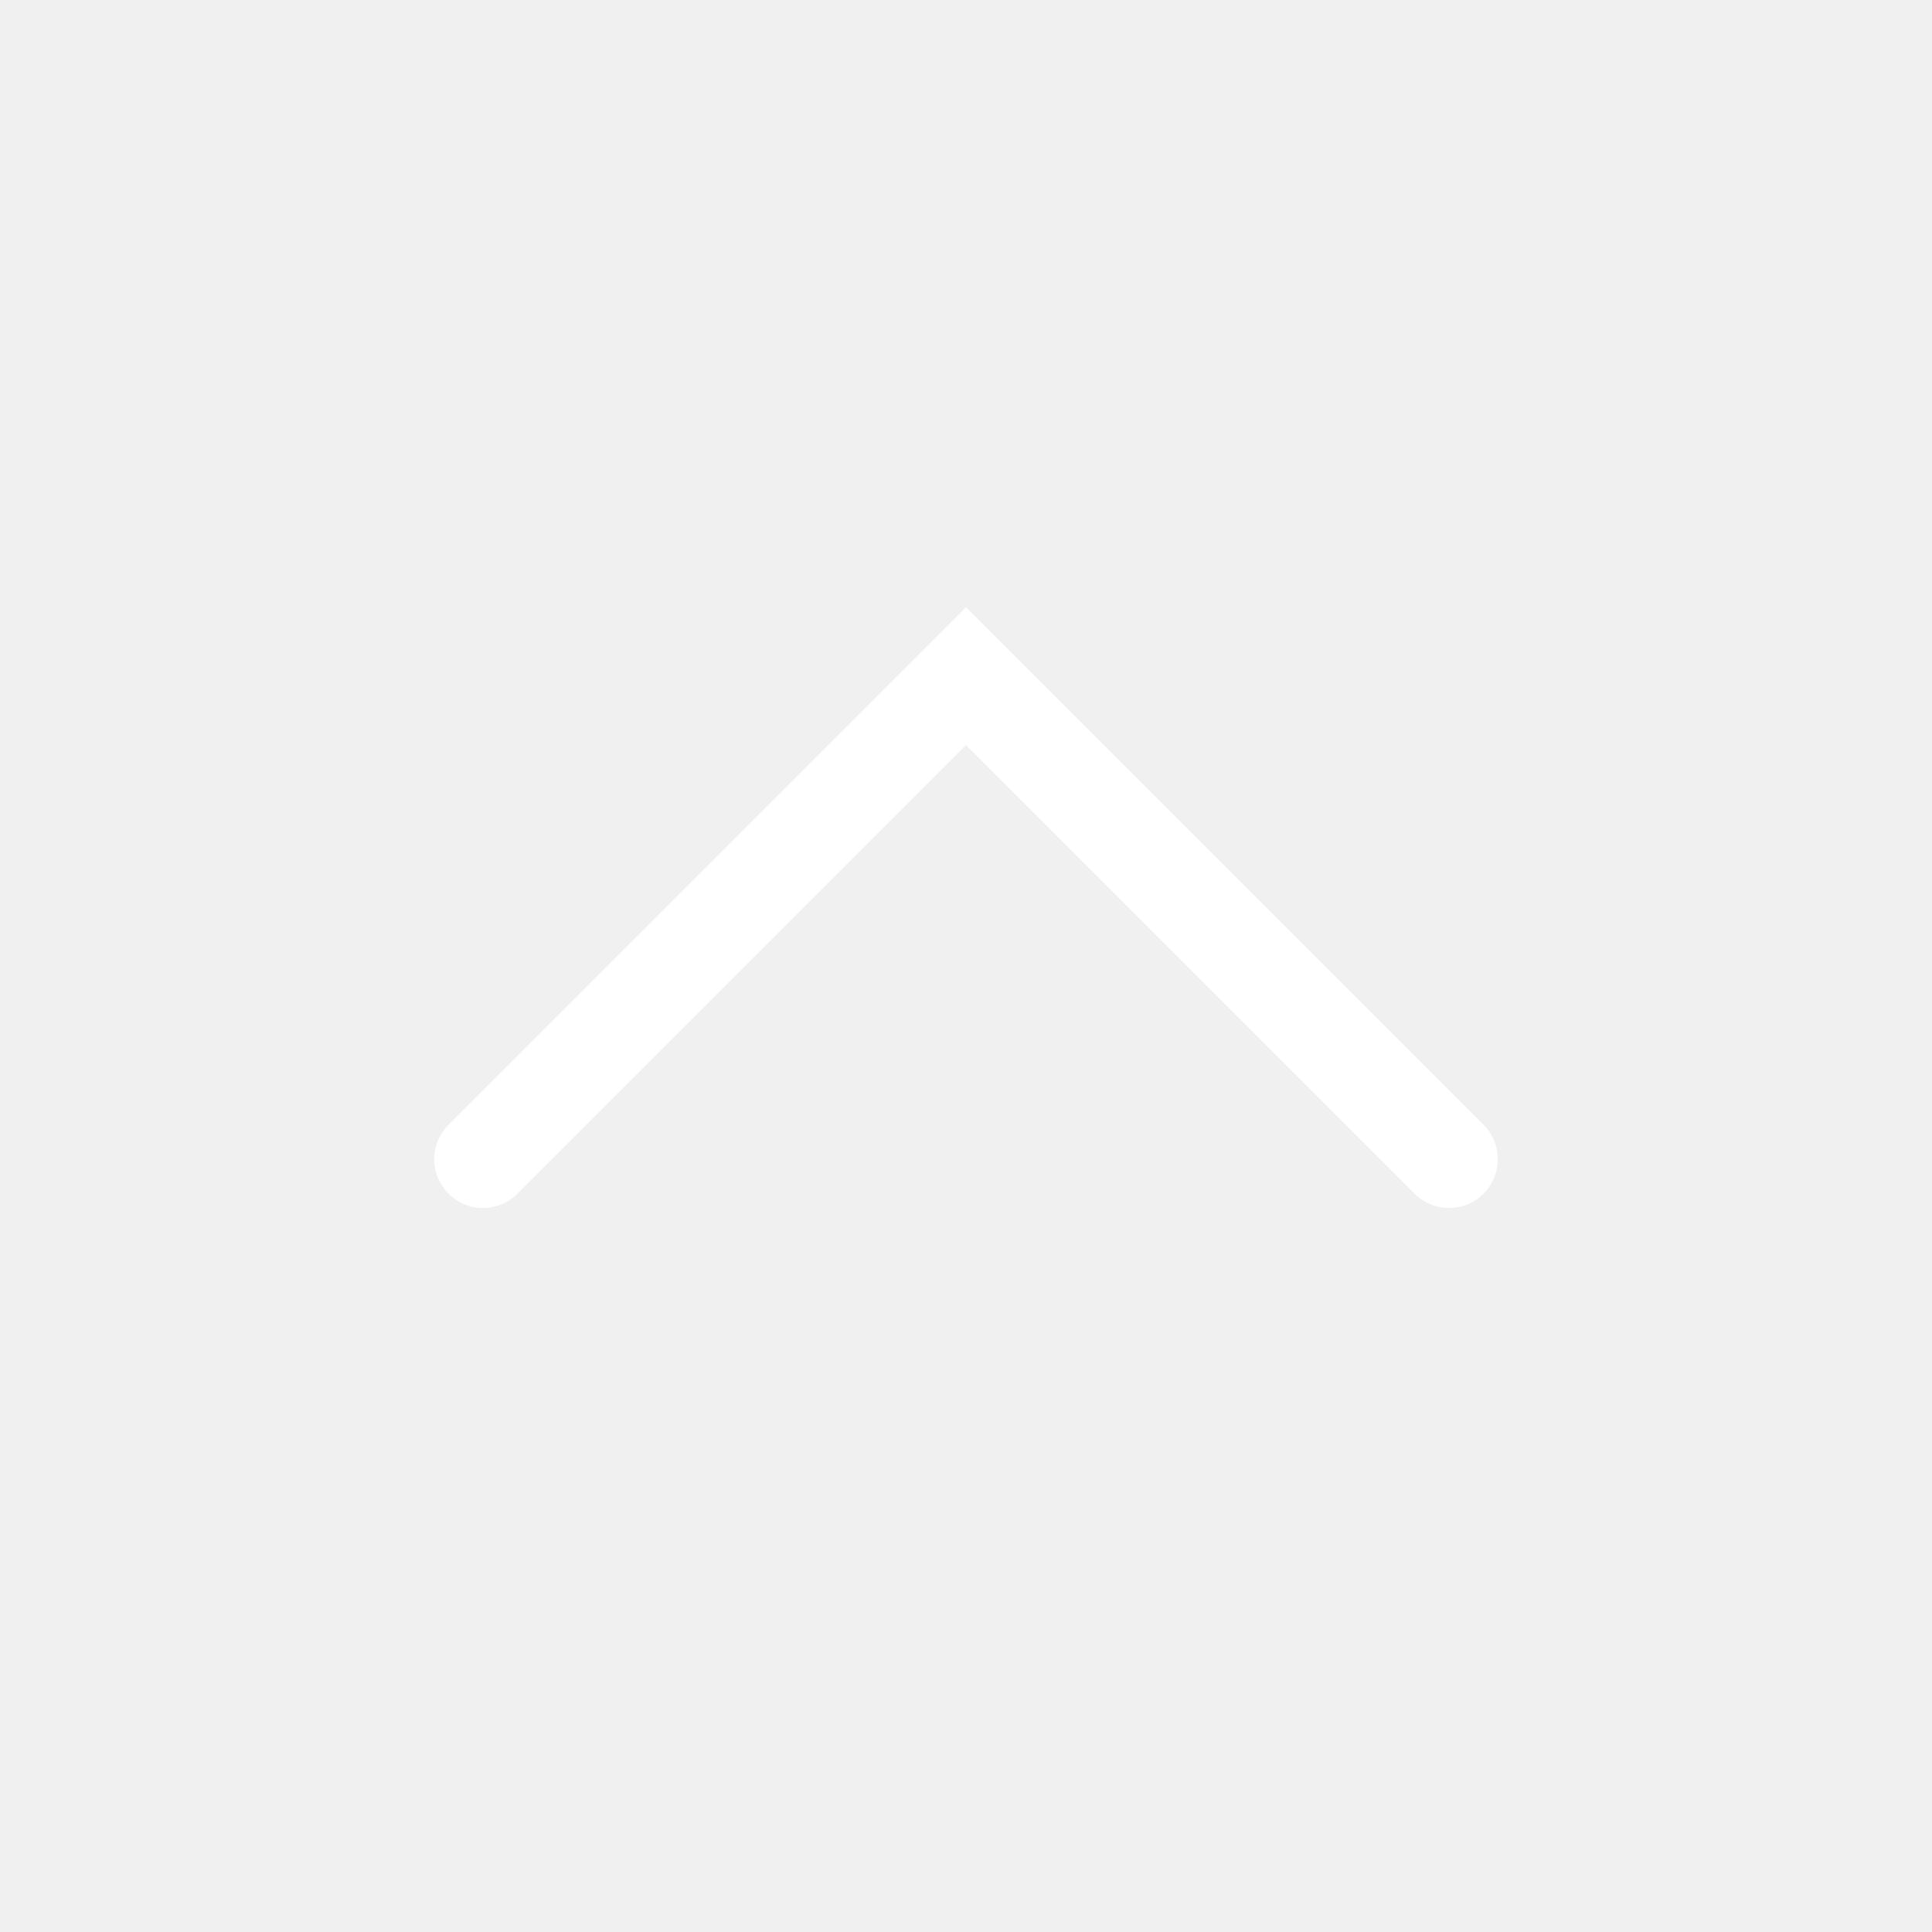
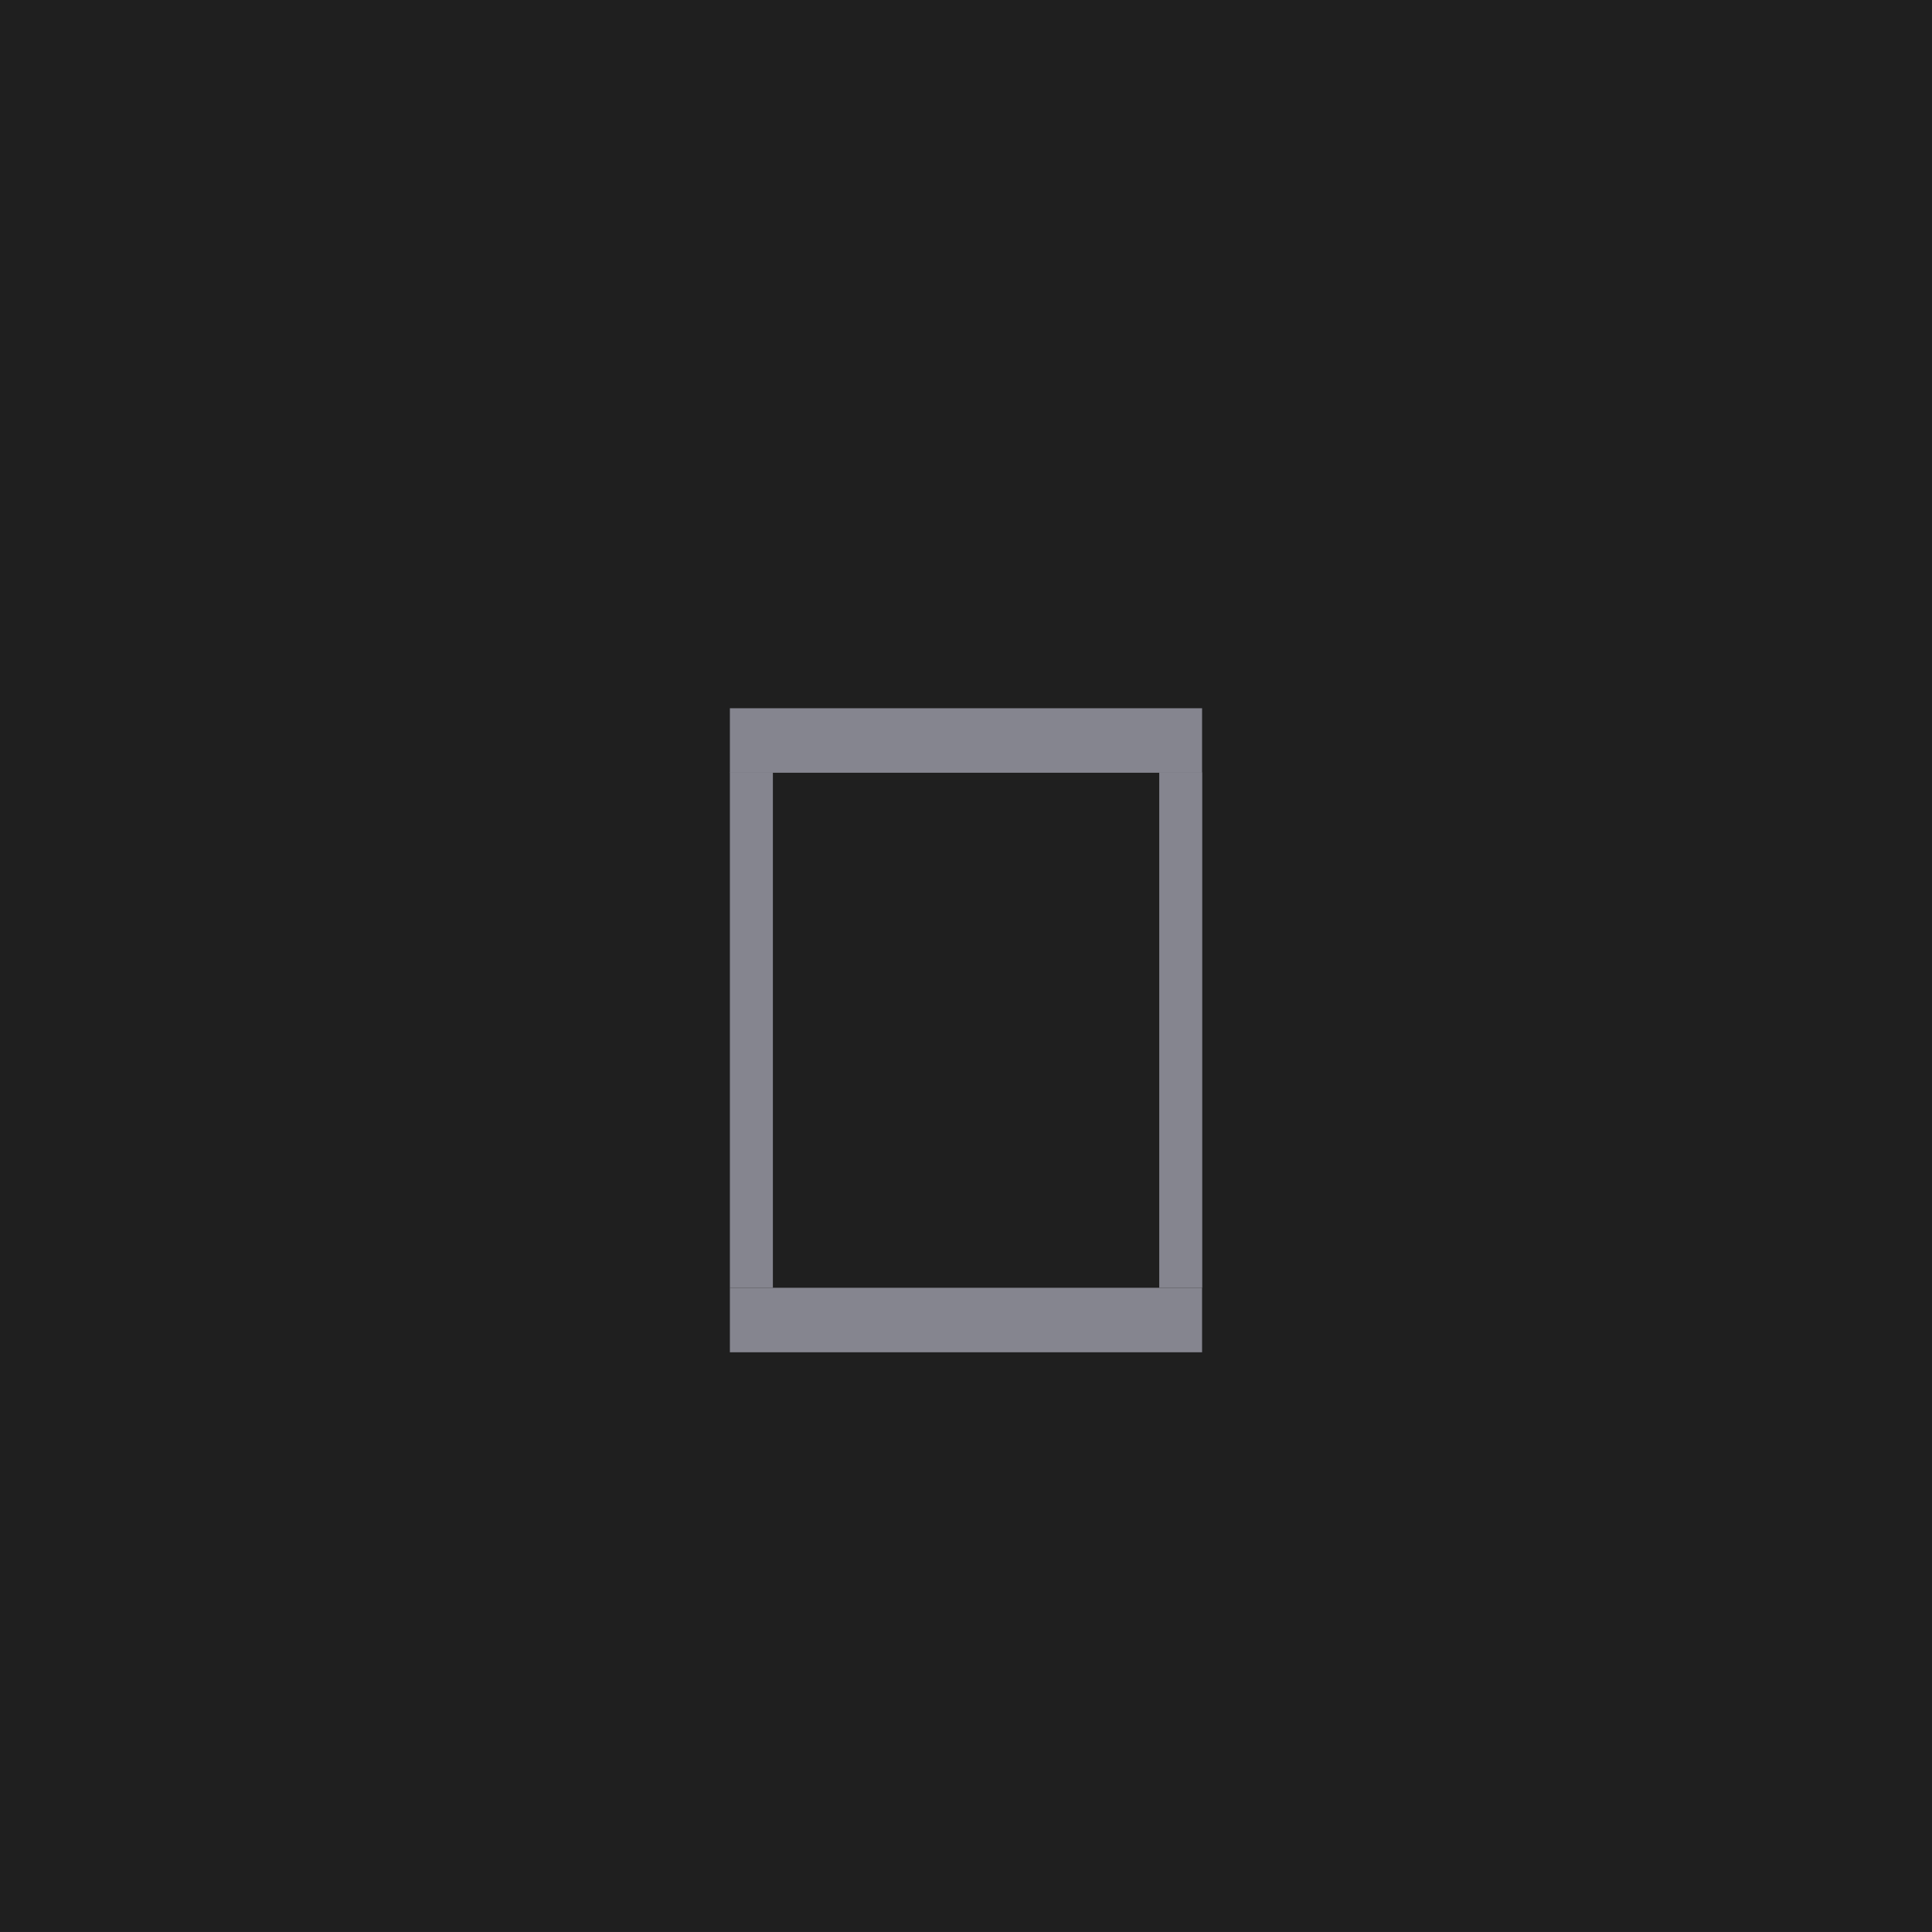
<svg xmlns="http://www.w3.org/2000/svg" viewBox="0 0 50 50" version="1.2" baseProfile="tiny">
  <defs>
</defs>
  <g fill="none" stroke="black" stroke-width="1" fill-rule="evenodd" stroke-linecap="square" stroke-linejoin="bevel">
-     <g fill="none" stroke="#ffffff" stroke-opacity="1" stroke-width="1.01" stroke-linecap="round" stroke-linejoin="miter" stroke-miterlimit="2" transform="matrix(2.5,0,0,2.5,2.5,2.5)" font-family="Segoe UI" font-size="10" font-weight="400" font-style="normal">
-       <polyline fill="none" vector-effect="none" points="4,11 9,6 14,11 " />
+     <g fill="#1f1f1f" fill-opacity="1" stroke="none" transform="matrix(1.11111,0,0,1.66667,8.5521,-71.2607)" font-family="DroidSansMono Nerd Font" font-size="10" font-weight="400" font-style="normal">
+       <rect x="-7.697" y="42.756" width="45" height="30" />
    </g>
-     <g fill="none" stroke="#000000" stroke-opacity="1" stroke-width="1" stroke-linecap="square" stroke-linejoin="bevel" transform="matrix(1,0,0,1,0,0)" font-family="Segoe UI" font-size="10" font-weight="400" font-style="normal">
+     <g fill="#85858f" fill-opacity="1" stroke="none" transform="matrix(4.19948,0,0,6.29921,-4.44444e-07,-1820.87)" font-family="DroidSansMono Nerd Font" font-size="10" font-weight="400" font-style="normal">
+       <rect x="4.498" y="294.354" width="2.91" height="0.265" />
+     </g>
+     <g fill="#85858f" fill-opacity="1" stroke="none" transform="matrix(4.19948,0,0,6.29921,-4.44444e-07,-1820.87)" font-family="DroidSansMono Nerd Font" font-size="10" font-weight="400" font-style="normal">
+       <rect x="4.498" y="291.973" width="2.91" height="0.265" />
+     </g>
+     <g fill="#85858f" fill-opacity="1" stroke="none" transform="matrix(4.19948,0,0,6.29921,-4.44444e-07,-1820.87)" font-family="DroidSansMono Nerd Font" font-size="10" font-weight="400" font-style="normal">
+       <rect x="4.498" y="292.237" width="0.265" height="2.117" />
+     </g>
+     <g fill="#85858f" fill-opacity="1" stroke="none" transform="matrix(4.19948,0,0,6.29921,-4.44444e-07,-1820.87)" font-family="DroidSansMono Nerd Font" font-size="10" font-weight="400" font-style="normal">
+       <rect x="7.144" y="292.237" width="0.265" height="2.117" />
+     </g>
+     <g fill="none" stroke="#000000" stroke-opacity="1" stroke-width="1" stroke-linecap="square" stroke-linejoin="bevel" transform="matrix(1,0,0,1,0,0)" font-family="DroidSansMono Nerd Font" font-size="10" font-weight="400" font-style="normal">
</g>
  </g>
</svg>
